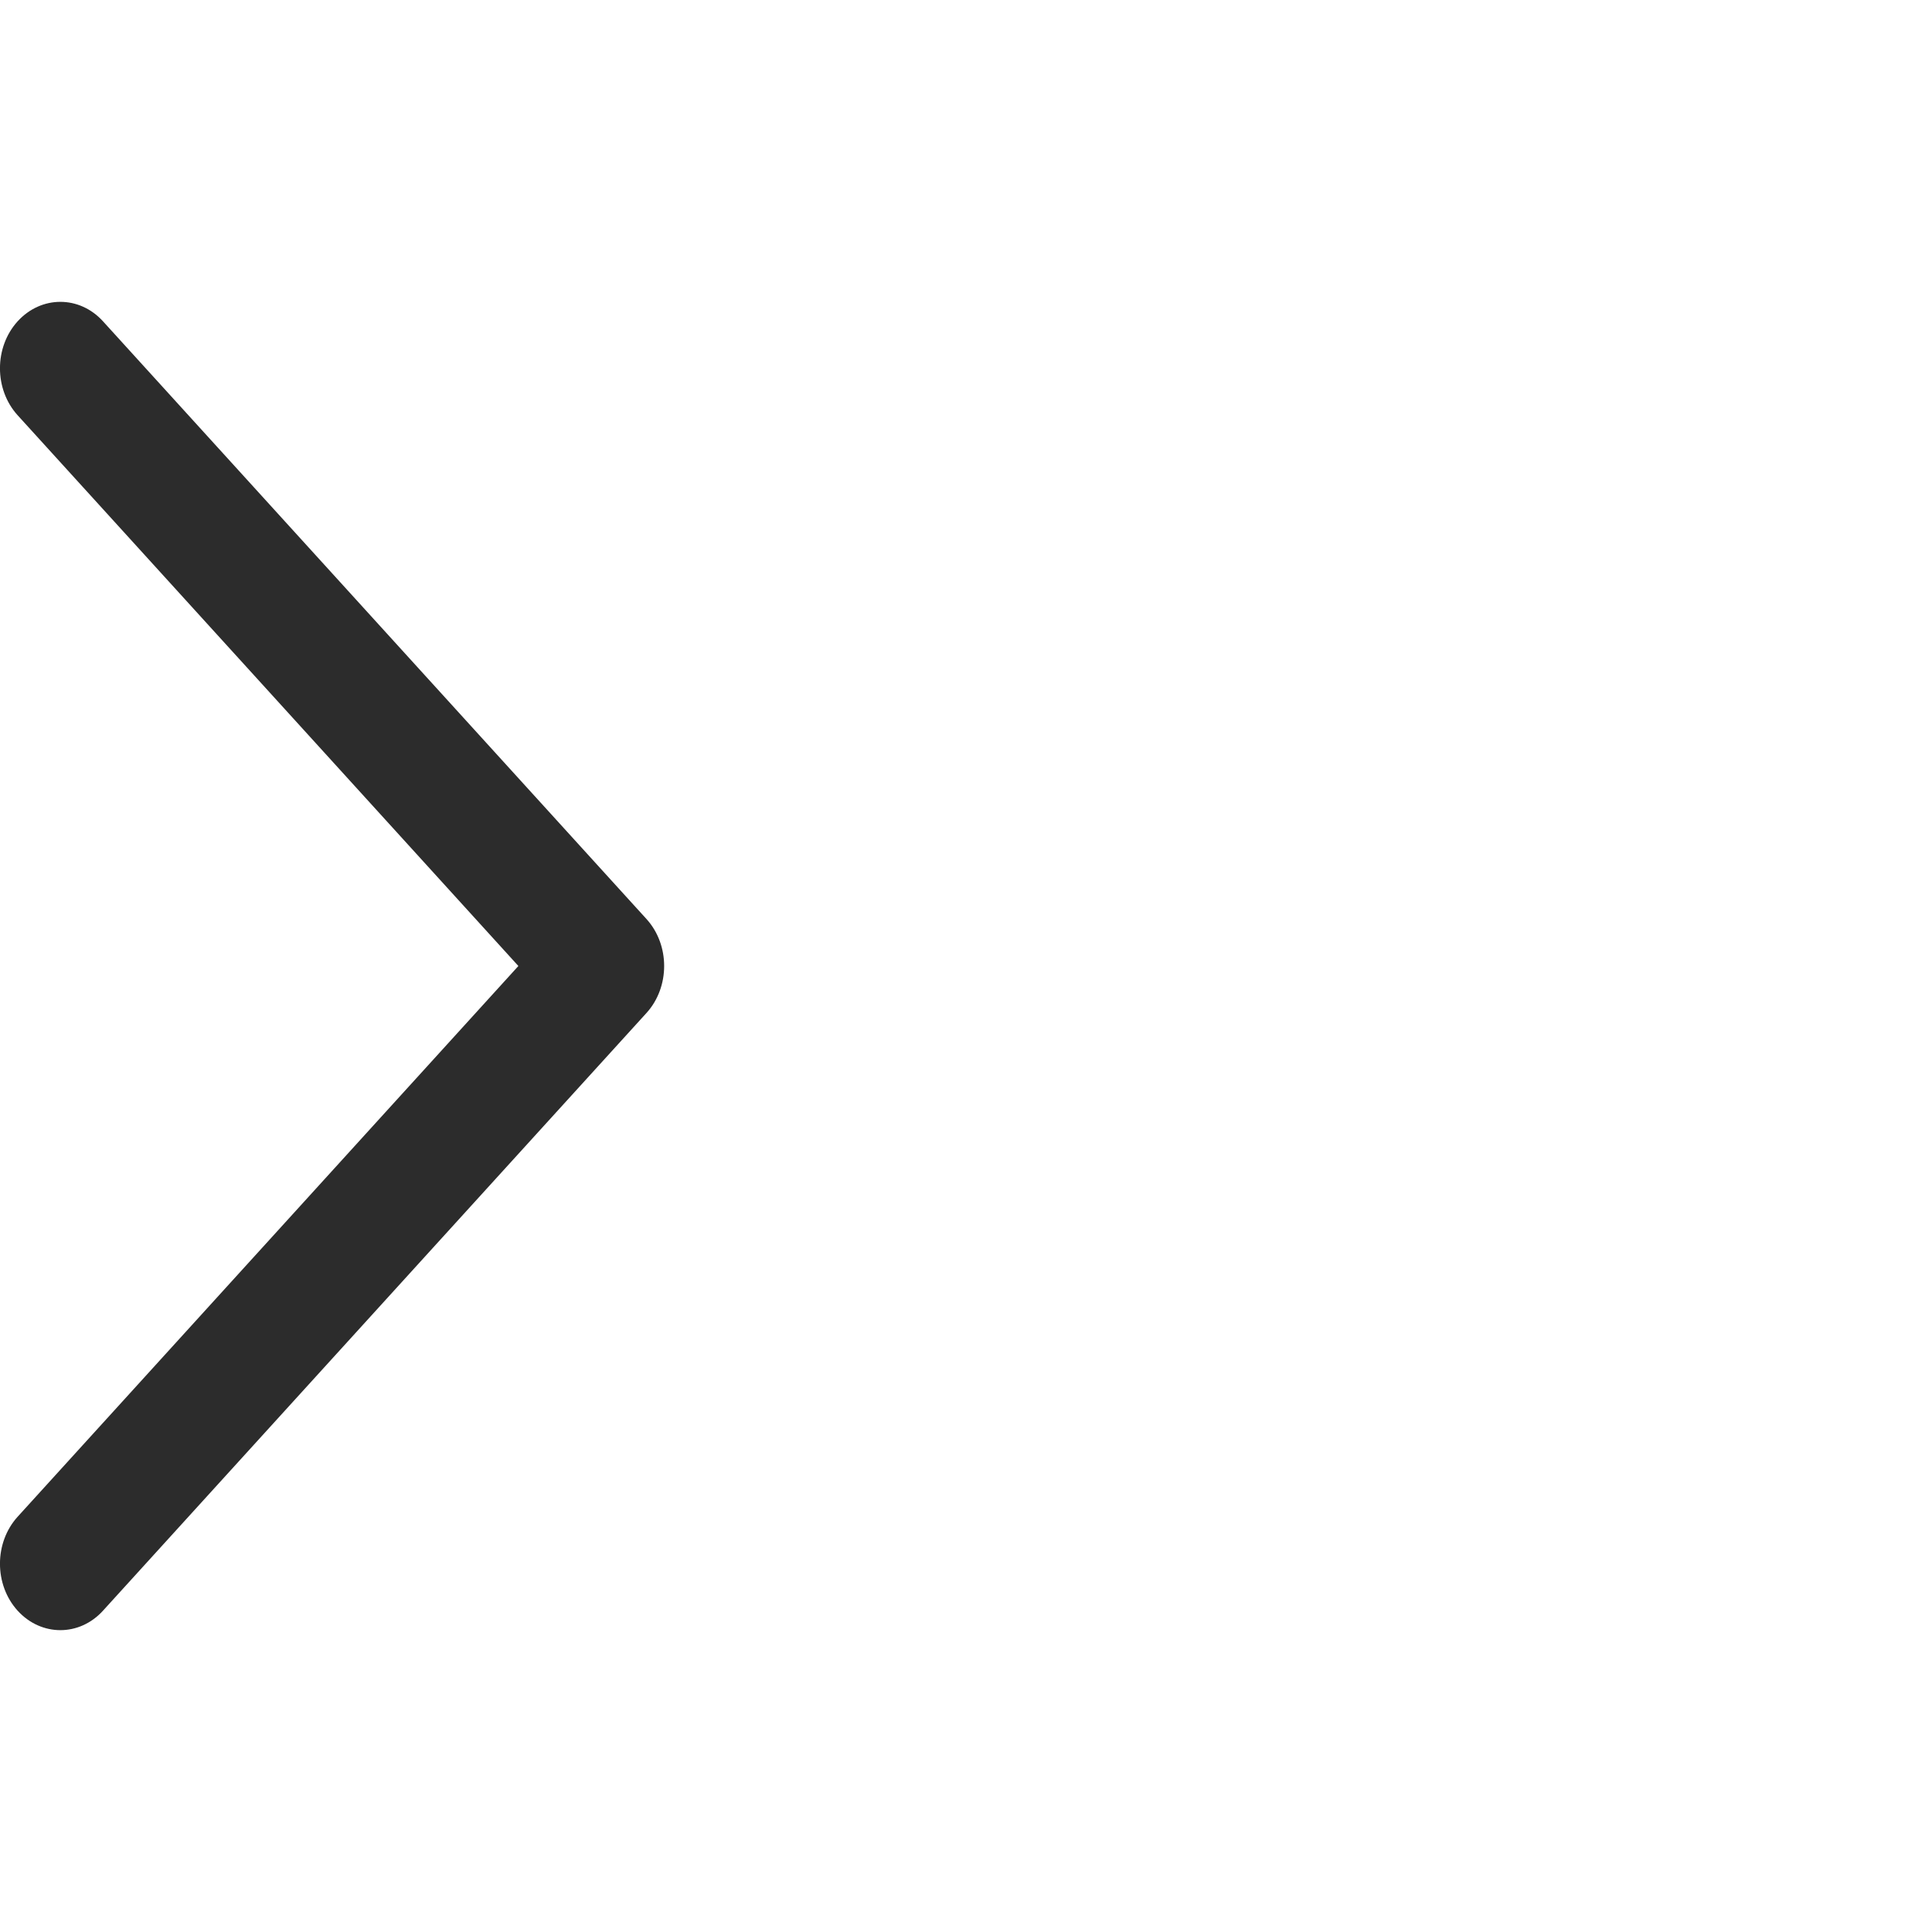
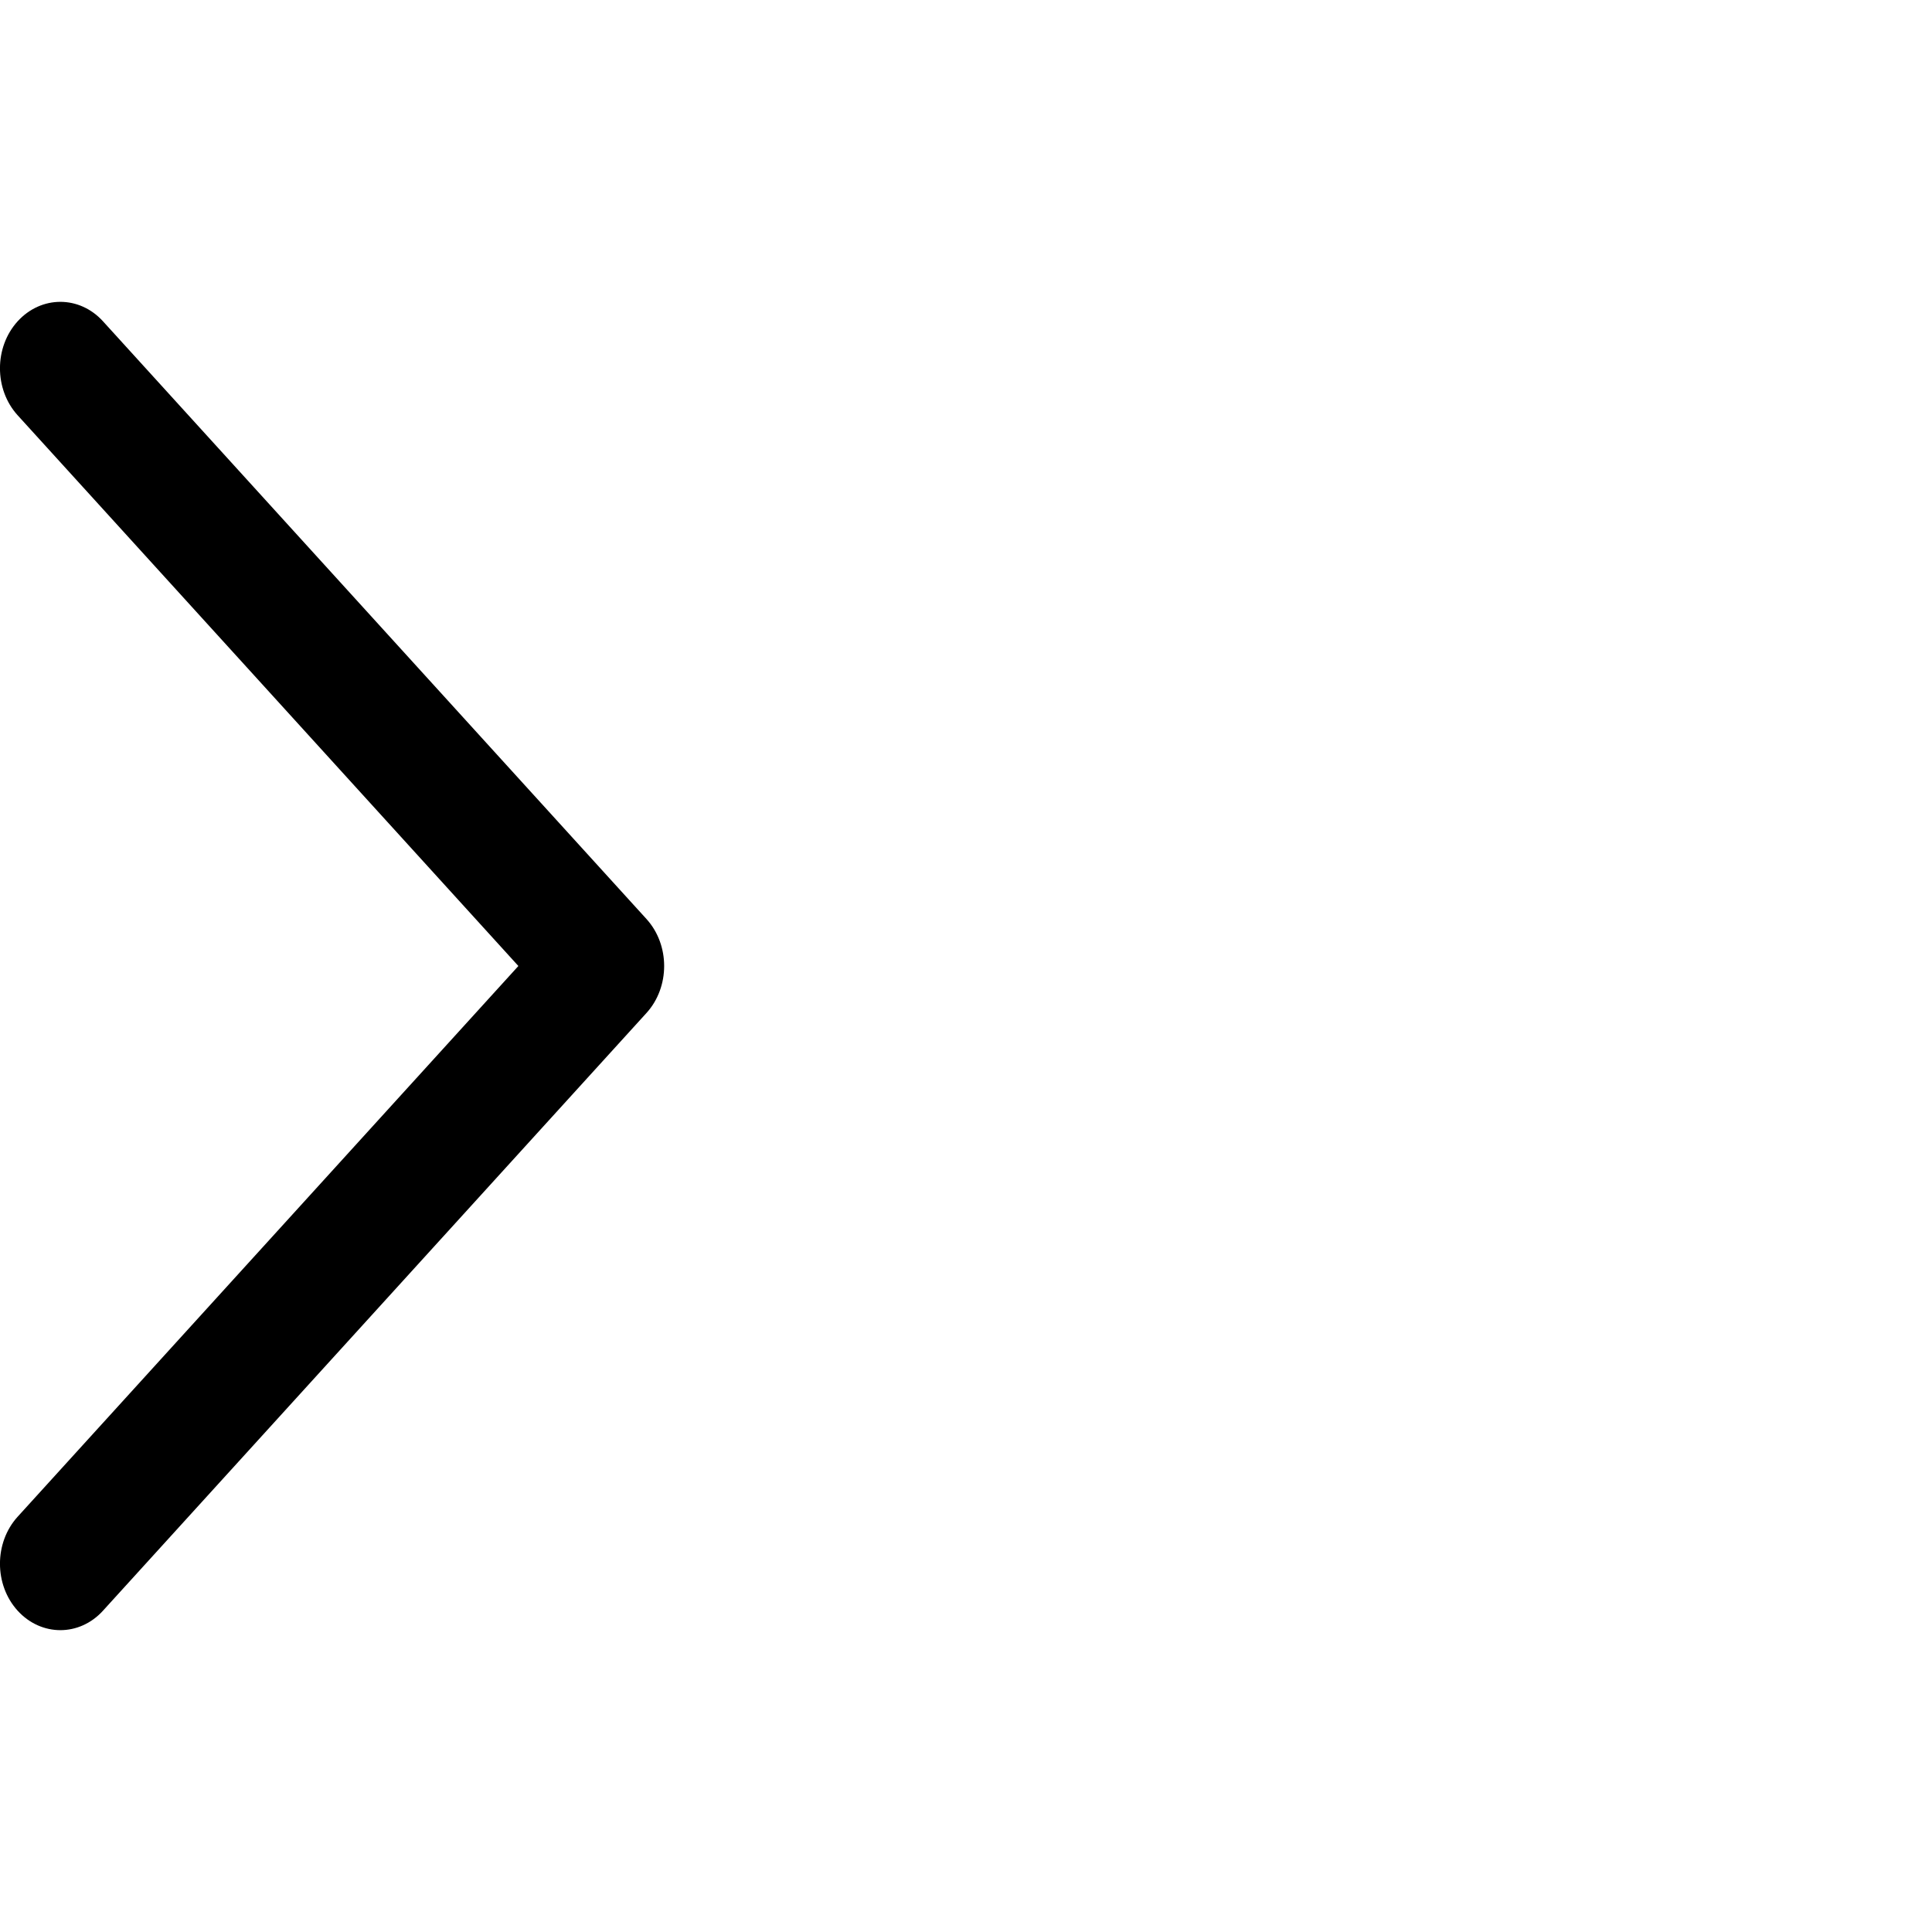
<svg xmlns="http://www.w3.org/2000/svg" width="16" height="16" viewBox="0 0 16 16" fill="none">
-   <path d="M0.853 2.661C0.658 2.446 0.342 2.446 0.146 2.661C-0.049 2.876 -0.049 3.224 0.146 3.439L4.293 8L0.146 12.561C-0.049 12.776 -0.049 13.124 0.146 13.339C0.342 13.554 0.658 13.554 0.853 13.339L5.354 8.389C5.549 8.174 5.549 7.826 5.354 7.611L0.853 2.661Z" fill="#2C2C2C" />
+   <path d="M0.853 2.661C0.658 2.446 0.342 2.446 0.146 2.661C-0.049 2.876 -0.049 3.224 0.146 3.439L4.293 8L0.146 12.561C-0.049 12.776 -0.049 13.124 0.146 13.339C0.342 13.554 0.658 13.554 0.853 13.339L5.354 8.389C5.549 8.174 5.549 7.826 5.354 7.611L0.853 2.661Z" fill="currentColor" />
</svg>
